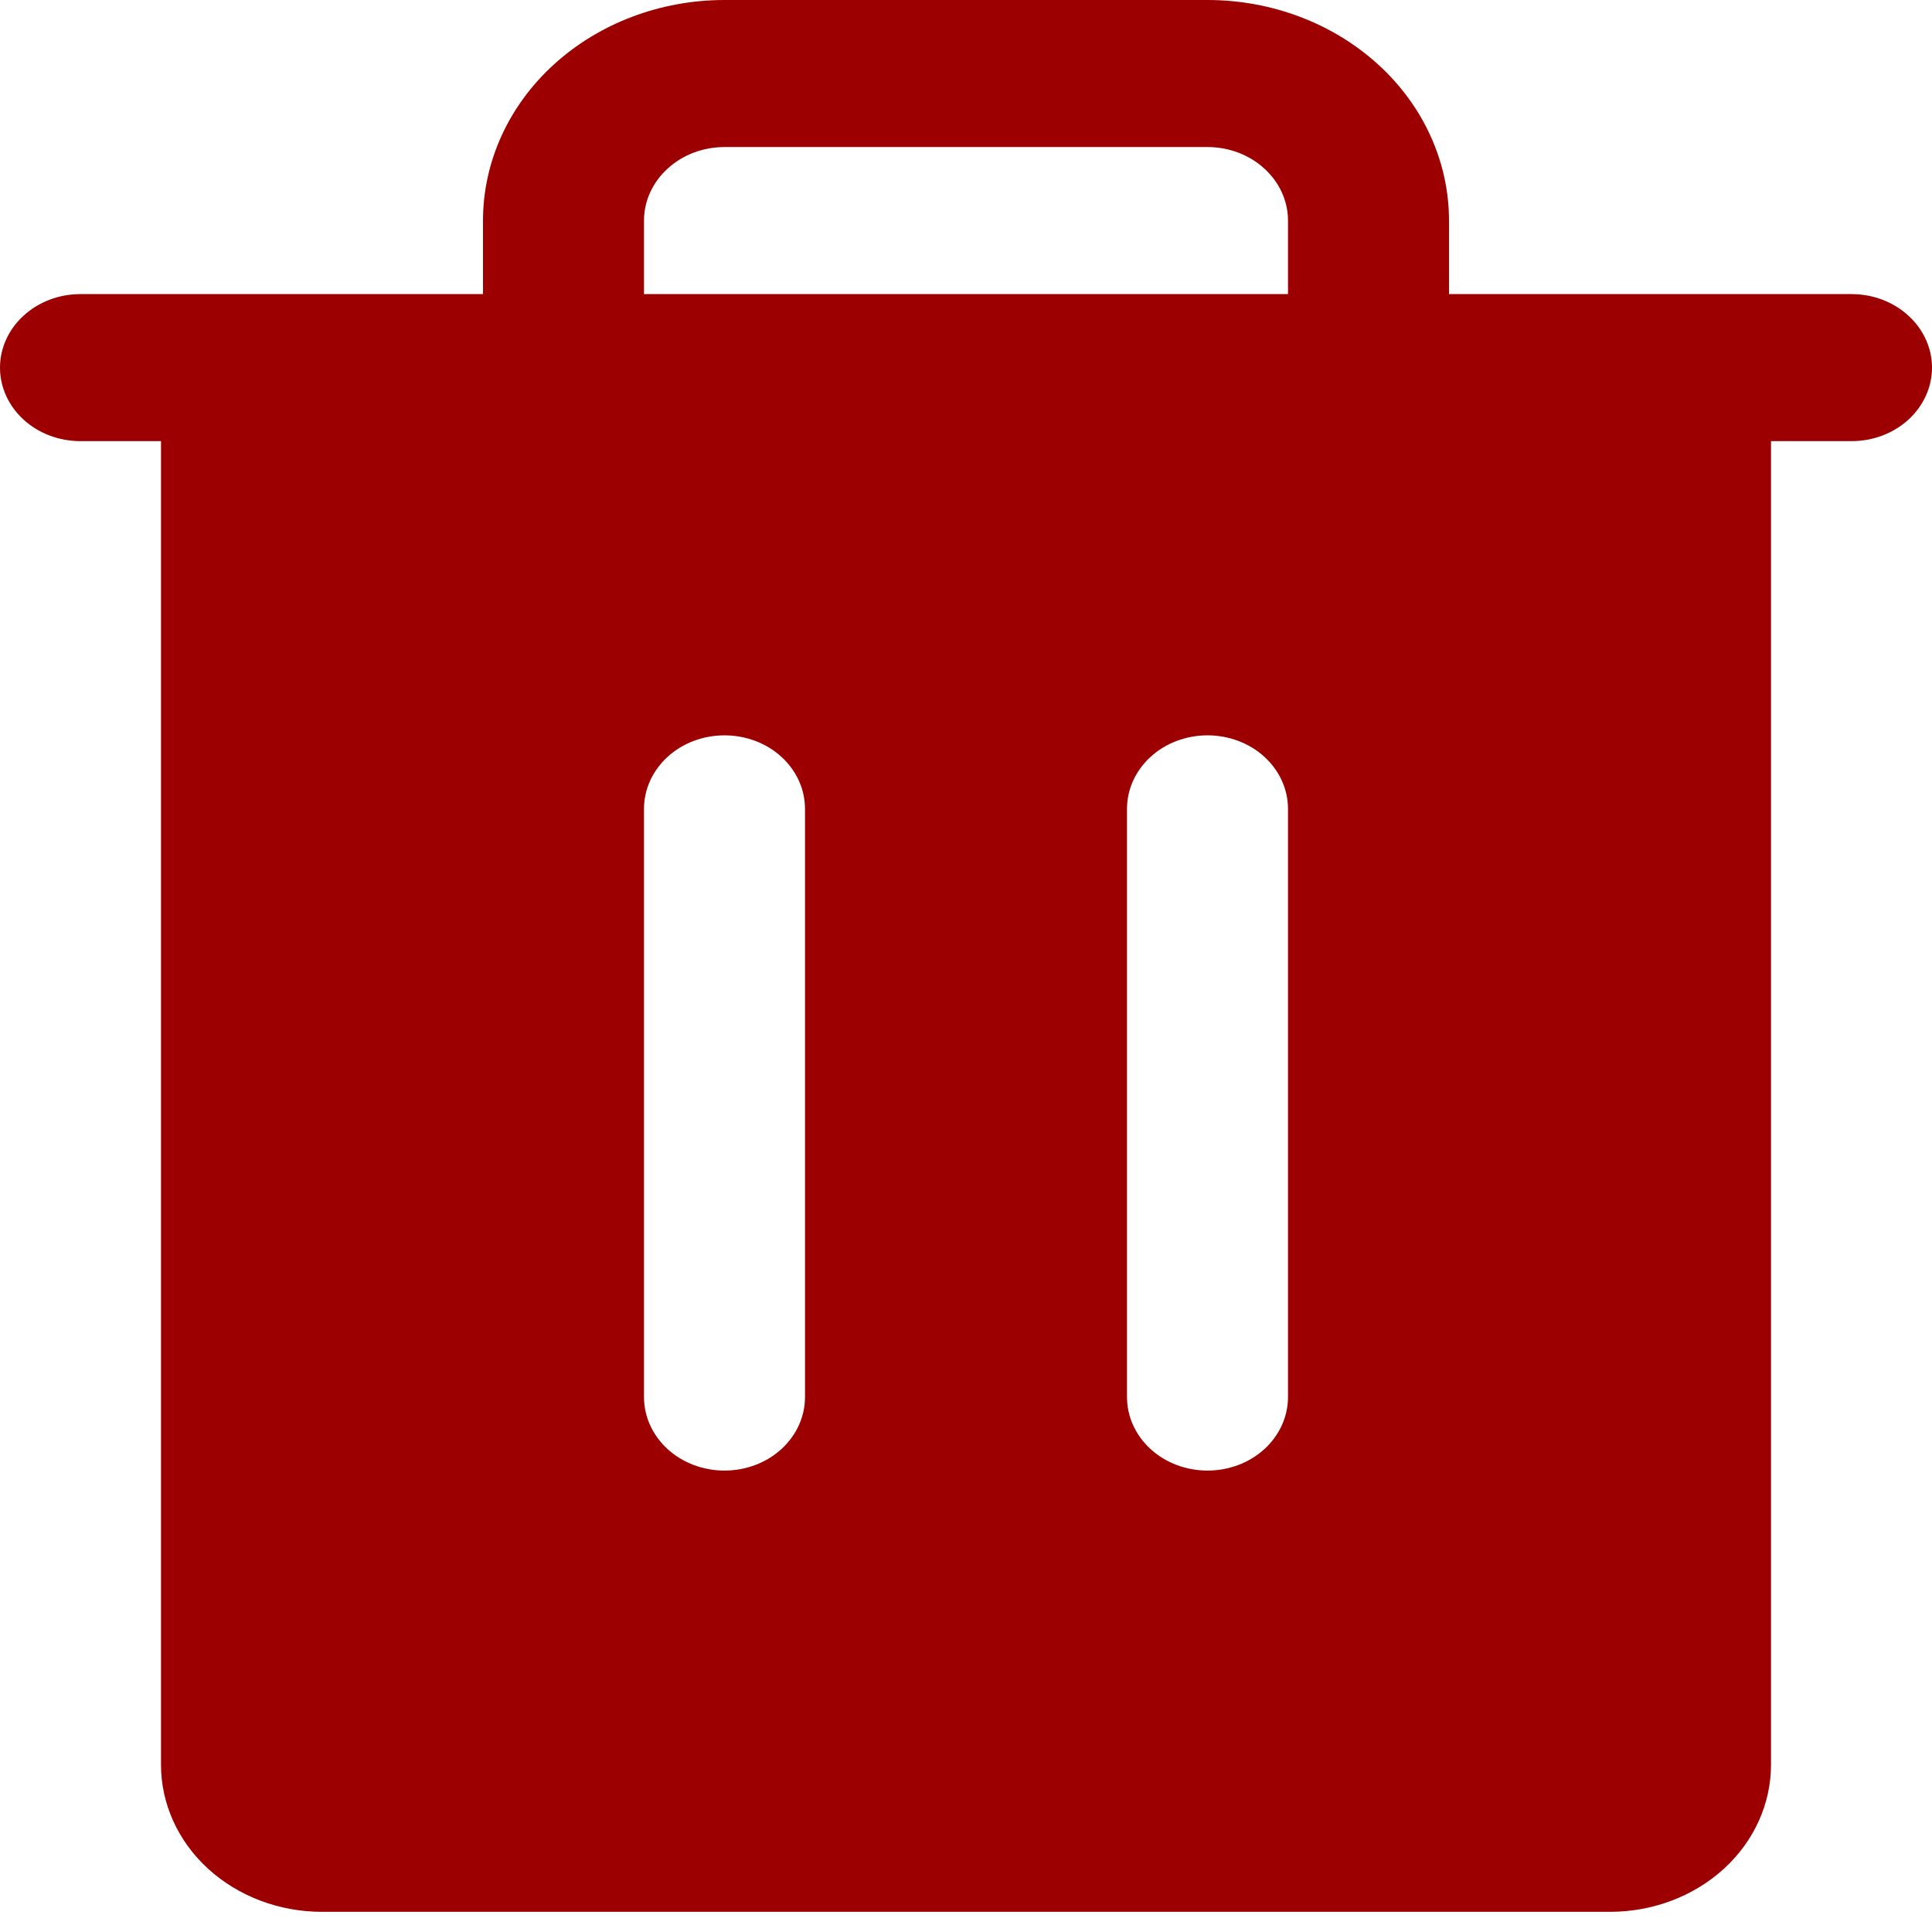
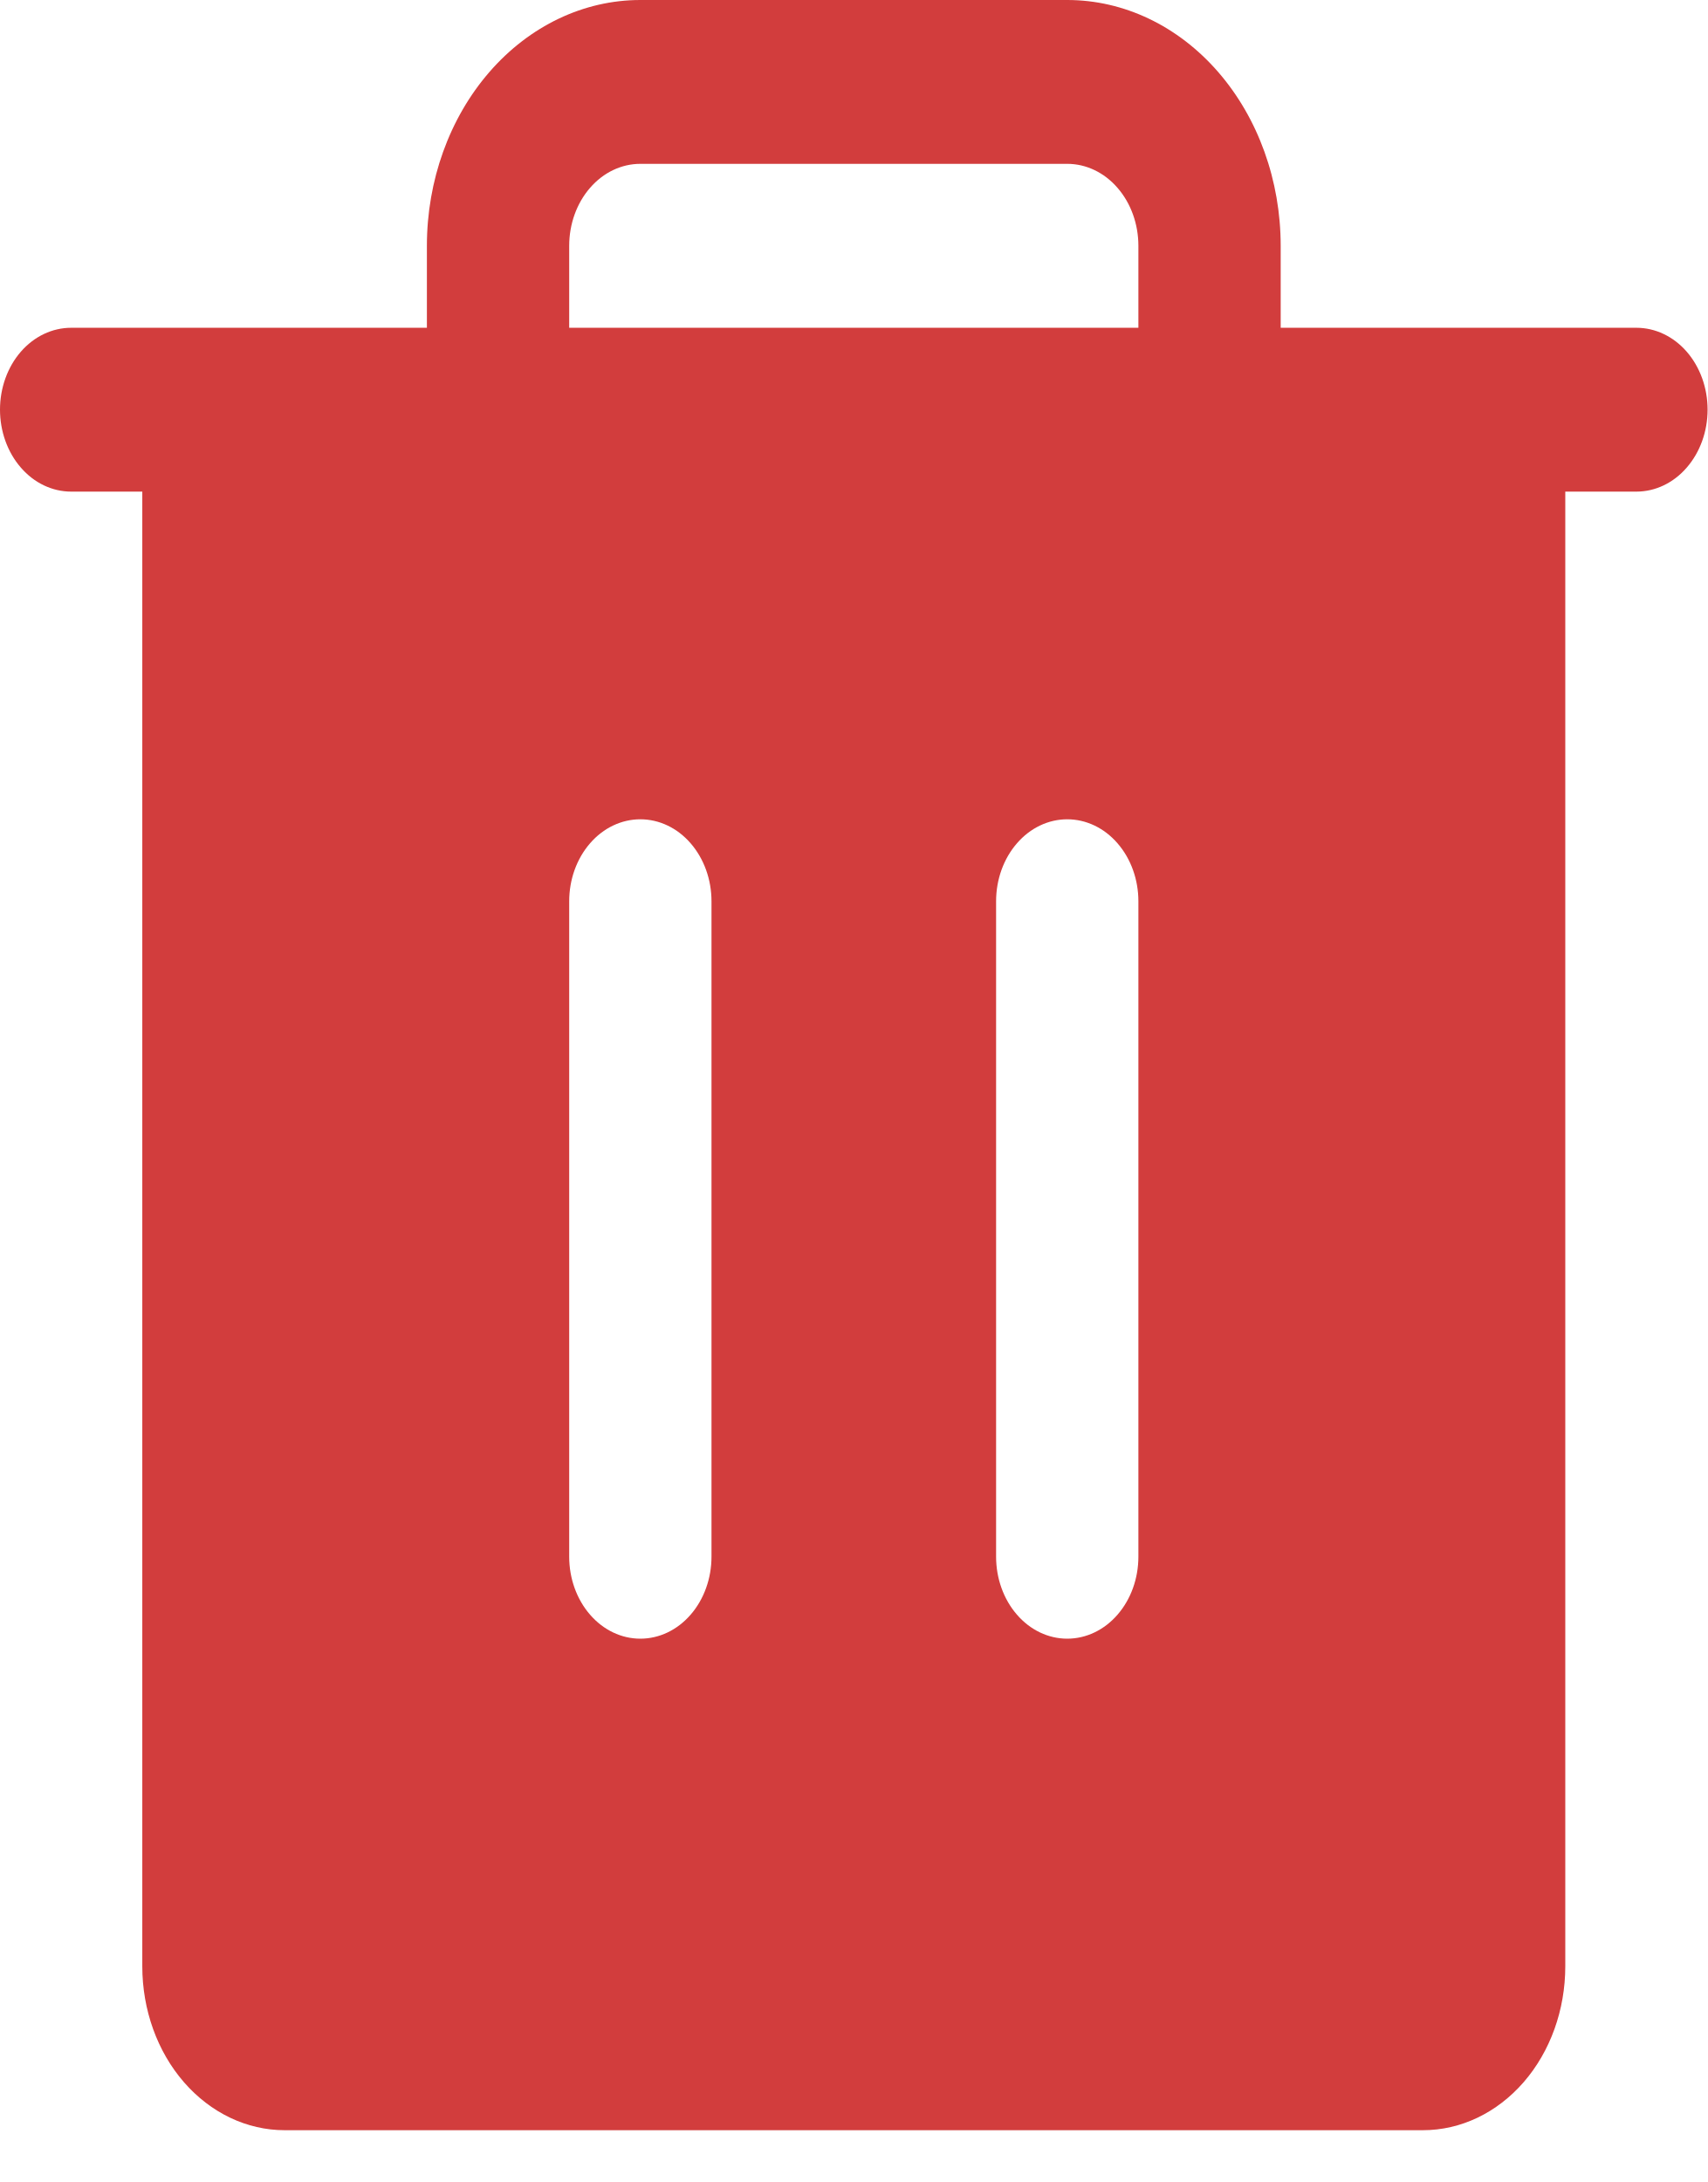
- <svg xmlns="http://www.w3.org/2000/svg" width="18" height="18" viewBox="0 0 18 18" fill="none">
-   <path d="M17.25 2.74H13.5V2.055C13.5 1.51 13.263 0.987 12.841 0.602C12.419 0.217 11.847 0 11.25 0H6.75C6.153 0 5.581 0.217 5.159 0.602C4.737 0.987 4.5 1.51 4.5 2.055V2.74H0.75C0.551 2.74 0.36 2.812 0.22 2.941C0.079 3.069 0 3.244 0 3.425C0 3.607 0.079 3.781 0.22 3.91C0.36 4.038 0.551 4.11 0.75 4.11H1.5V16.442C1.5 16.805 1.658 17.154 1.939 17.411C2.221 17.668 2.602 17.812 3 17.812H15C15.398 17.812 15.779 17.668 16.061 17.411C16.342 17.154 16.5 16.805 16.5 16.442V4.11H17.25C17.449 4.11 17.64 4.038 17.78 3.91C17.921 3.781 18 3.607 18 3.425C18 3.244 17.921 3.069 17.78 2.941C17.64 2.812 17.449 2.74 17.25 2.74ZM7.5 13.016C7.5 13.198 7.421 13.372 7.28 13.501C7.14 13.629 6.949 13.701 6.75 13.701C6.551 13.701 6.36 13.629 6.22 13.501C6.079 13.372 6 13.198 6 13.016V7.536C6 7.354 6.079 7.18 6.22 7.051C6.36 6.923 6.551 6.851 6.75 6.851C6.949 6.851 7.14 6.923 7.28 7.051C7.421 7.18 7.5 7.354 7.5 7.536V13.016ZM12 13.016C12 13.198 11.921 13.372 11.78 13.501C11.64 13.629 11.449 13.701 11.25 13.701C11.051 13.701 10.86 13.629 10.72 13.501C10.579 13.372 10.5 13.198 10.5 13.016V7.536C10.5 7.354 10.579 7.18 10.72 7.051C10.86 6.923 11.051 6.851 11.25 6.851C11.449 6.851 11.64 6.923 11.78 7.051C11.921 7.18 12 7.354 12 7.536V13.016ZM12 2.74H6V2.055C6 1.874 6.079 1.699 6.22 1.571C6.36 1.442 6.551 1.37 6.75 1.37H11.25C11.449 1.37 11.64 1.442 11.78 1.571C11.921 1.699 12 1.874 12 2.055V2.74Z" fill="#9D0000" />
+ <svg xmlns="http://www.w3.org/2000/svg" width="18" height="23" viewBox="0 0 18 23" fill="none">
+   <path d="M17.25 3.455H13.5V2.591C13.5 1.904 13.263 1.245 12.841 0.759C12.419 0.273 11.847 0 11.25 0H6.75C6.153 0 5.581 0.273 5.159 0.759C4.737 1.245 4.5 1.904 4.5 2.591V3.455H0.75C0.551 3.455 0.36 3.546 0.22 3.707C0.079 3.869 0 4.089 0 4.318C0 4.547 0.079 4.767 0.22 4.929C0.36 5.091 0.551 5.182 0.75 5.182H1.5V20.727C1.5 21.185 1.658 21.625 1.939 21.948C2.221 22.272 2.602 22.454 3 22.454H15C15.398 22.454 15.779 22.272 16.061 21.948C16.342 21.625 16.5 21.185 16.5 20.727V5.182H17.25C17.449 5.182 17.64 5.091 17.78 4.929C17.921 4.767 18 4.547 18 4.318C18 4.089 17.921 3.869 17.78 3.707C17.64 3.546 17.449 3.455 17.25 3.455ZM7.5 16.409C7.5 16.638 7.421 16.858 7.28 17.02C7.14 17.182 6.949 17.273 6.75 17.273C6.551 17.273 6.36 17.182 6.22 17.02C6.079 16.858 6 16.638 6 16.409V9.5C6 9.271 6.079 9.051 6.22 8.889C6.36 8.727 6.551 8.636 6.75 8.636C6.949 8.636 7.14 8.727 7.28 8.889C7.421 9.051 7.5 9.271 7.5 9.5V16.409ZM12 16.409C12 16.638 11.921 16.858 11.78 17.02C11.64 17.182 11.449 17.273 11.25 17.273C11.051 17.273 10.86 17.182 10.72 17.02C10.579 16.858 10.5 16.638 10.5 16.409V9.5C10.5 9.271 10.579 9.051 10.72 8.889C10.86 8.727 11.051 8.636 11.25 8.636C11.449 8.636 11.64 8.727 11.78 8.889C11.921 9.051 12 9.271 12 9.5V16.409ZM12 3.455H6V2.591C6 2.362 6.079 2.142 6.22 1.98C6.36 1.818 6.551 1.727 6.75 1.727H11.25C11.449 1.727 11.64 1.818 11.78 1.98C11.921 2.142 12 2.362 12 2.591V3.455Z" fill="#D23D3D" />
</svg>
